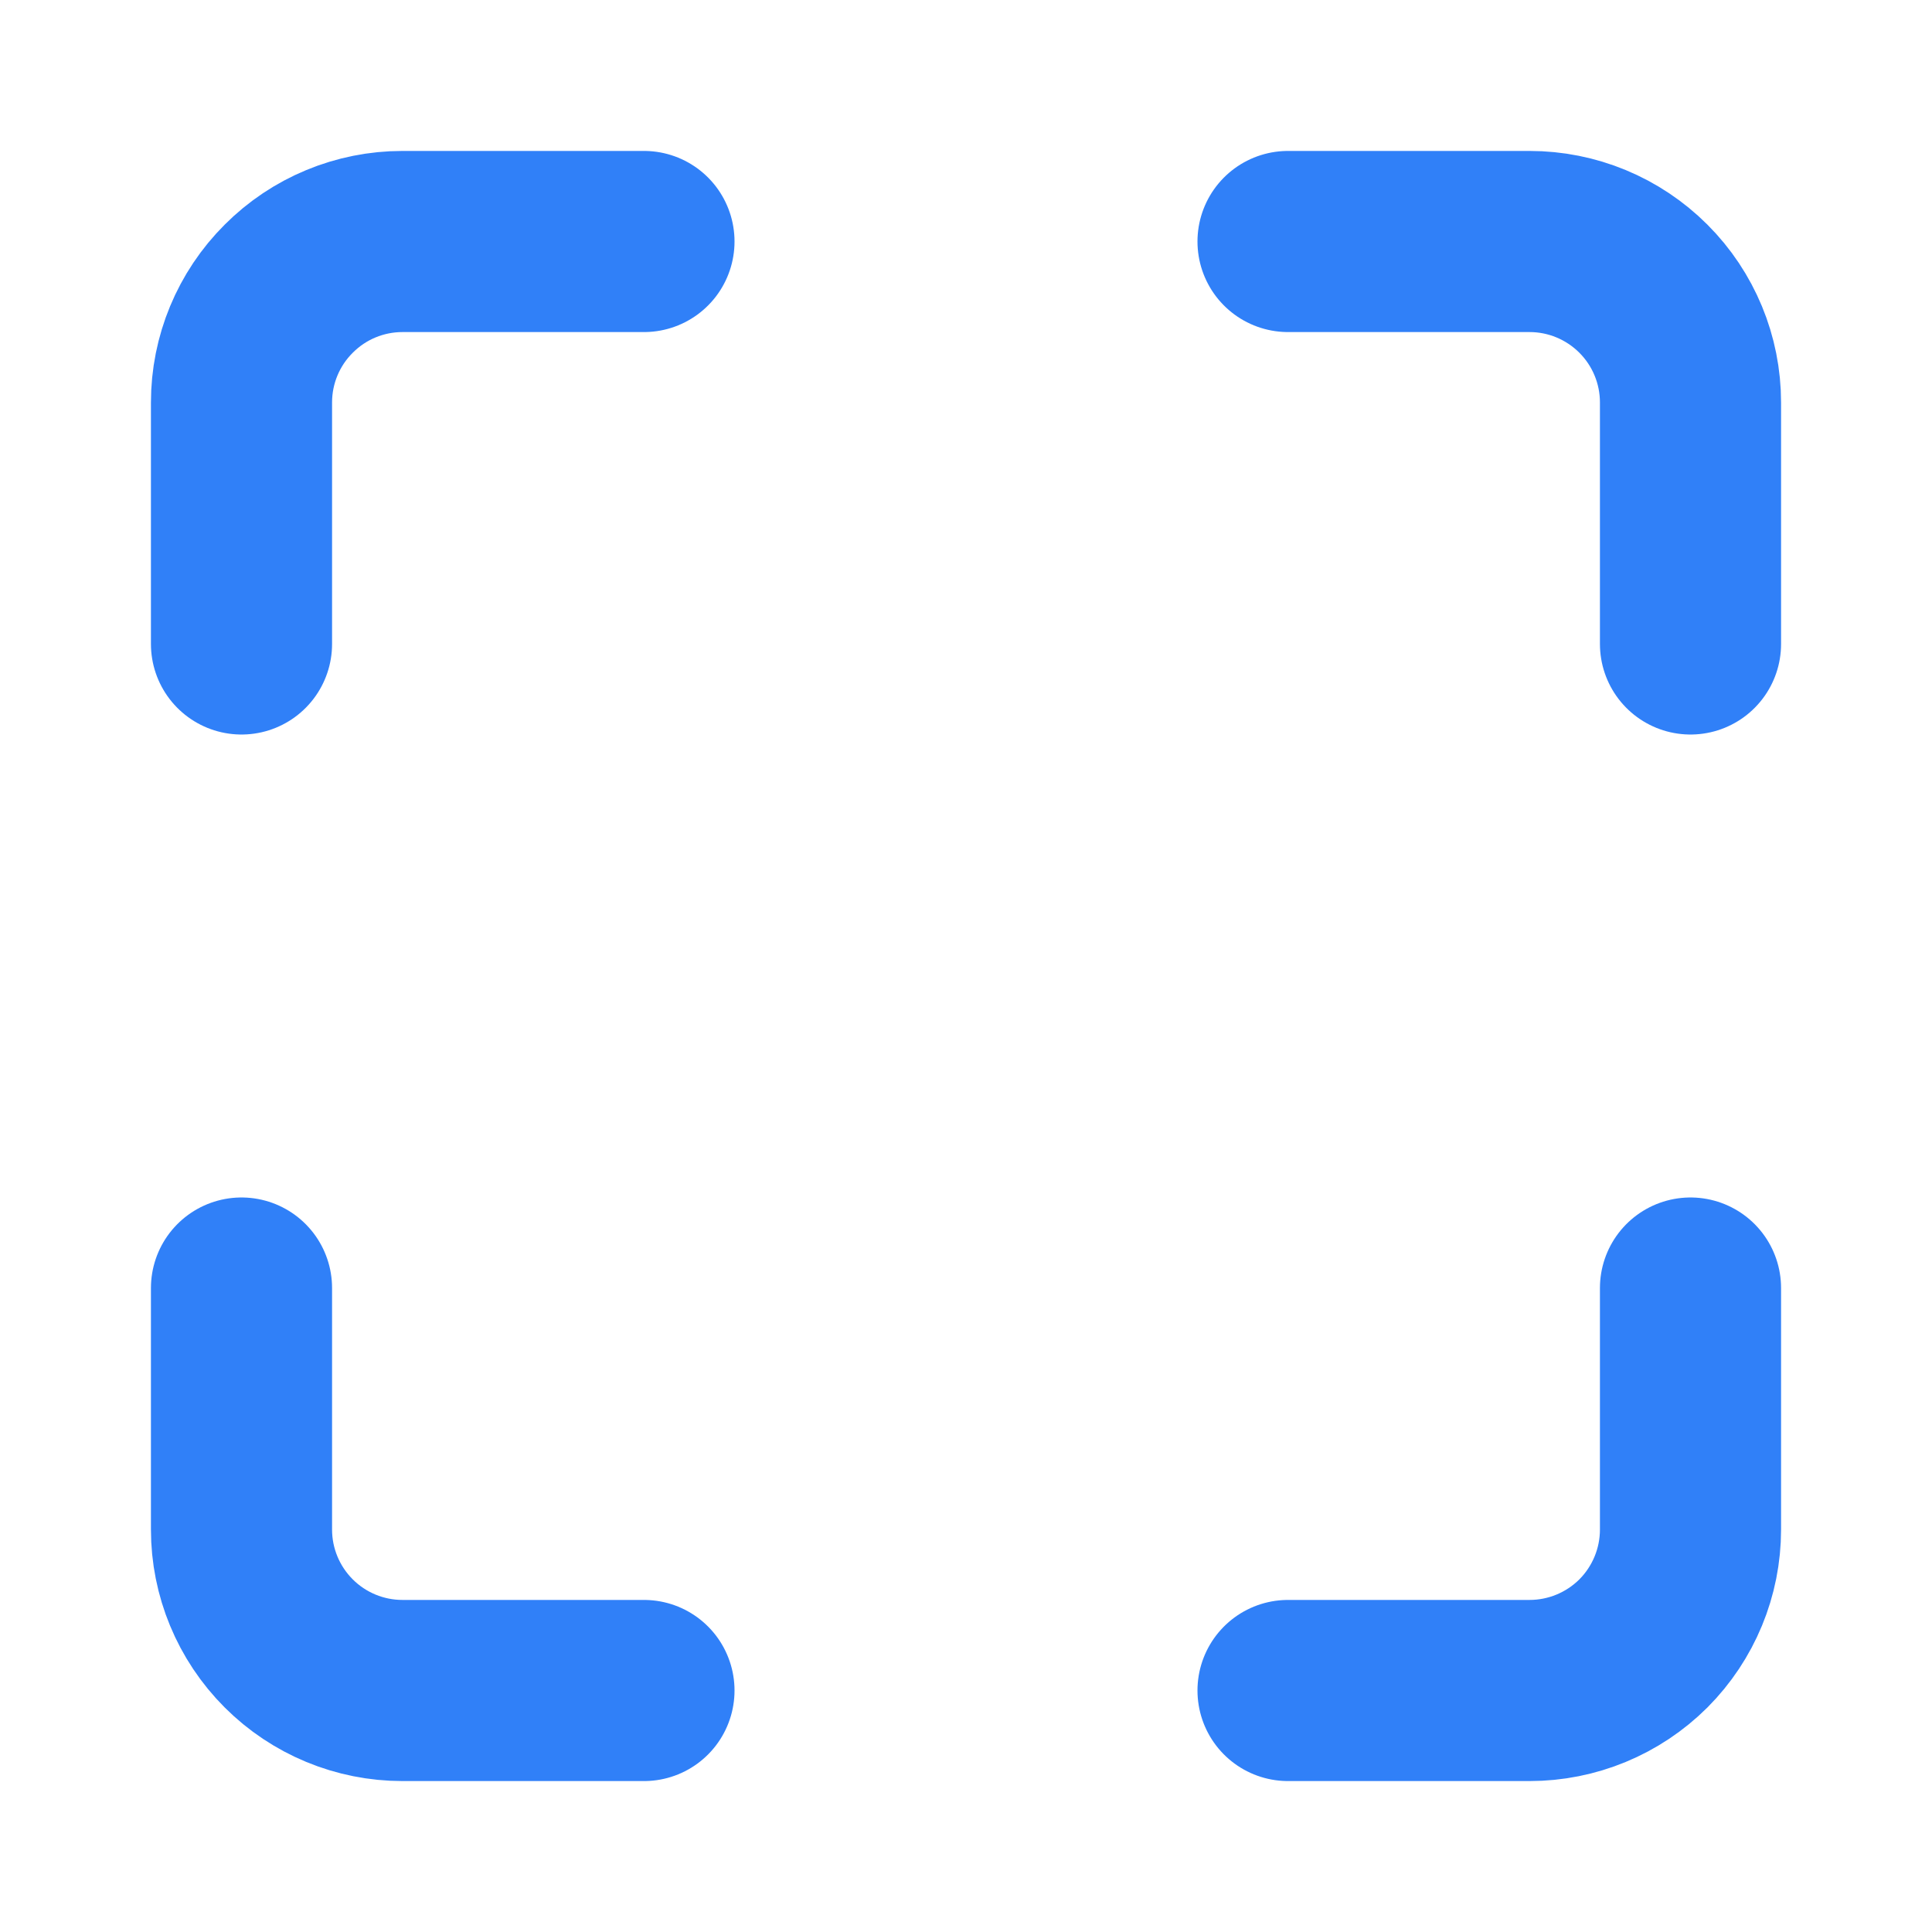
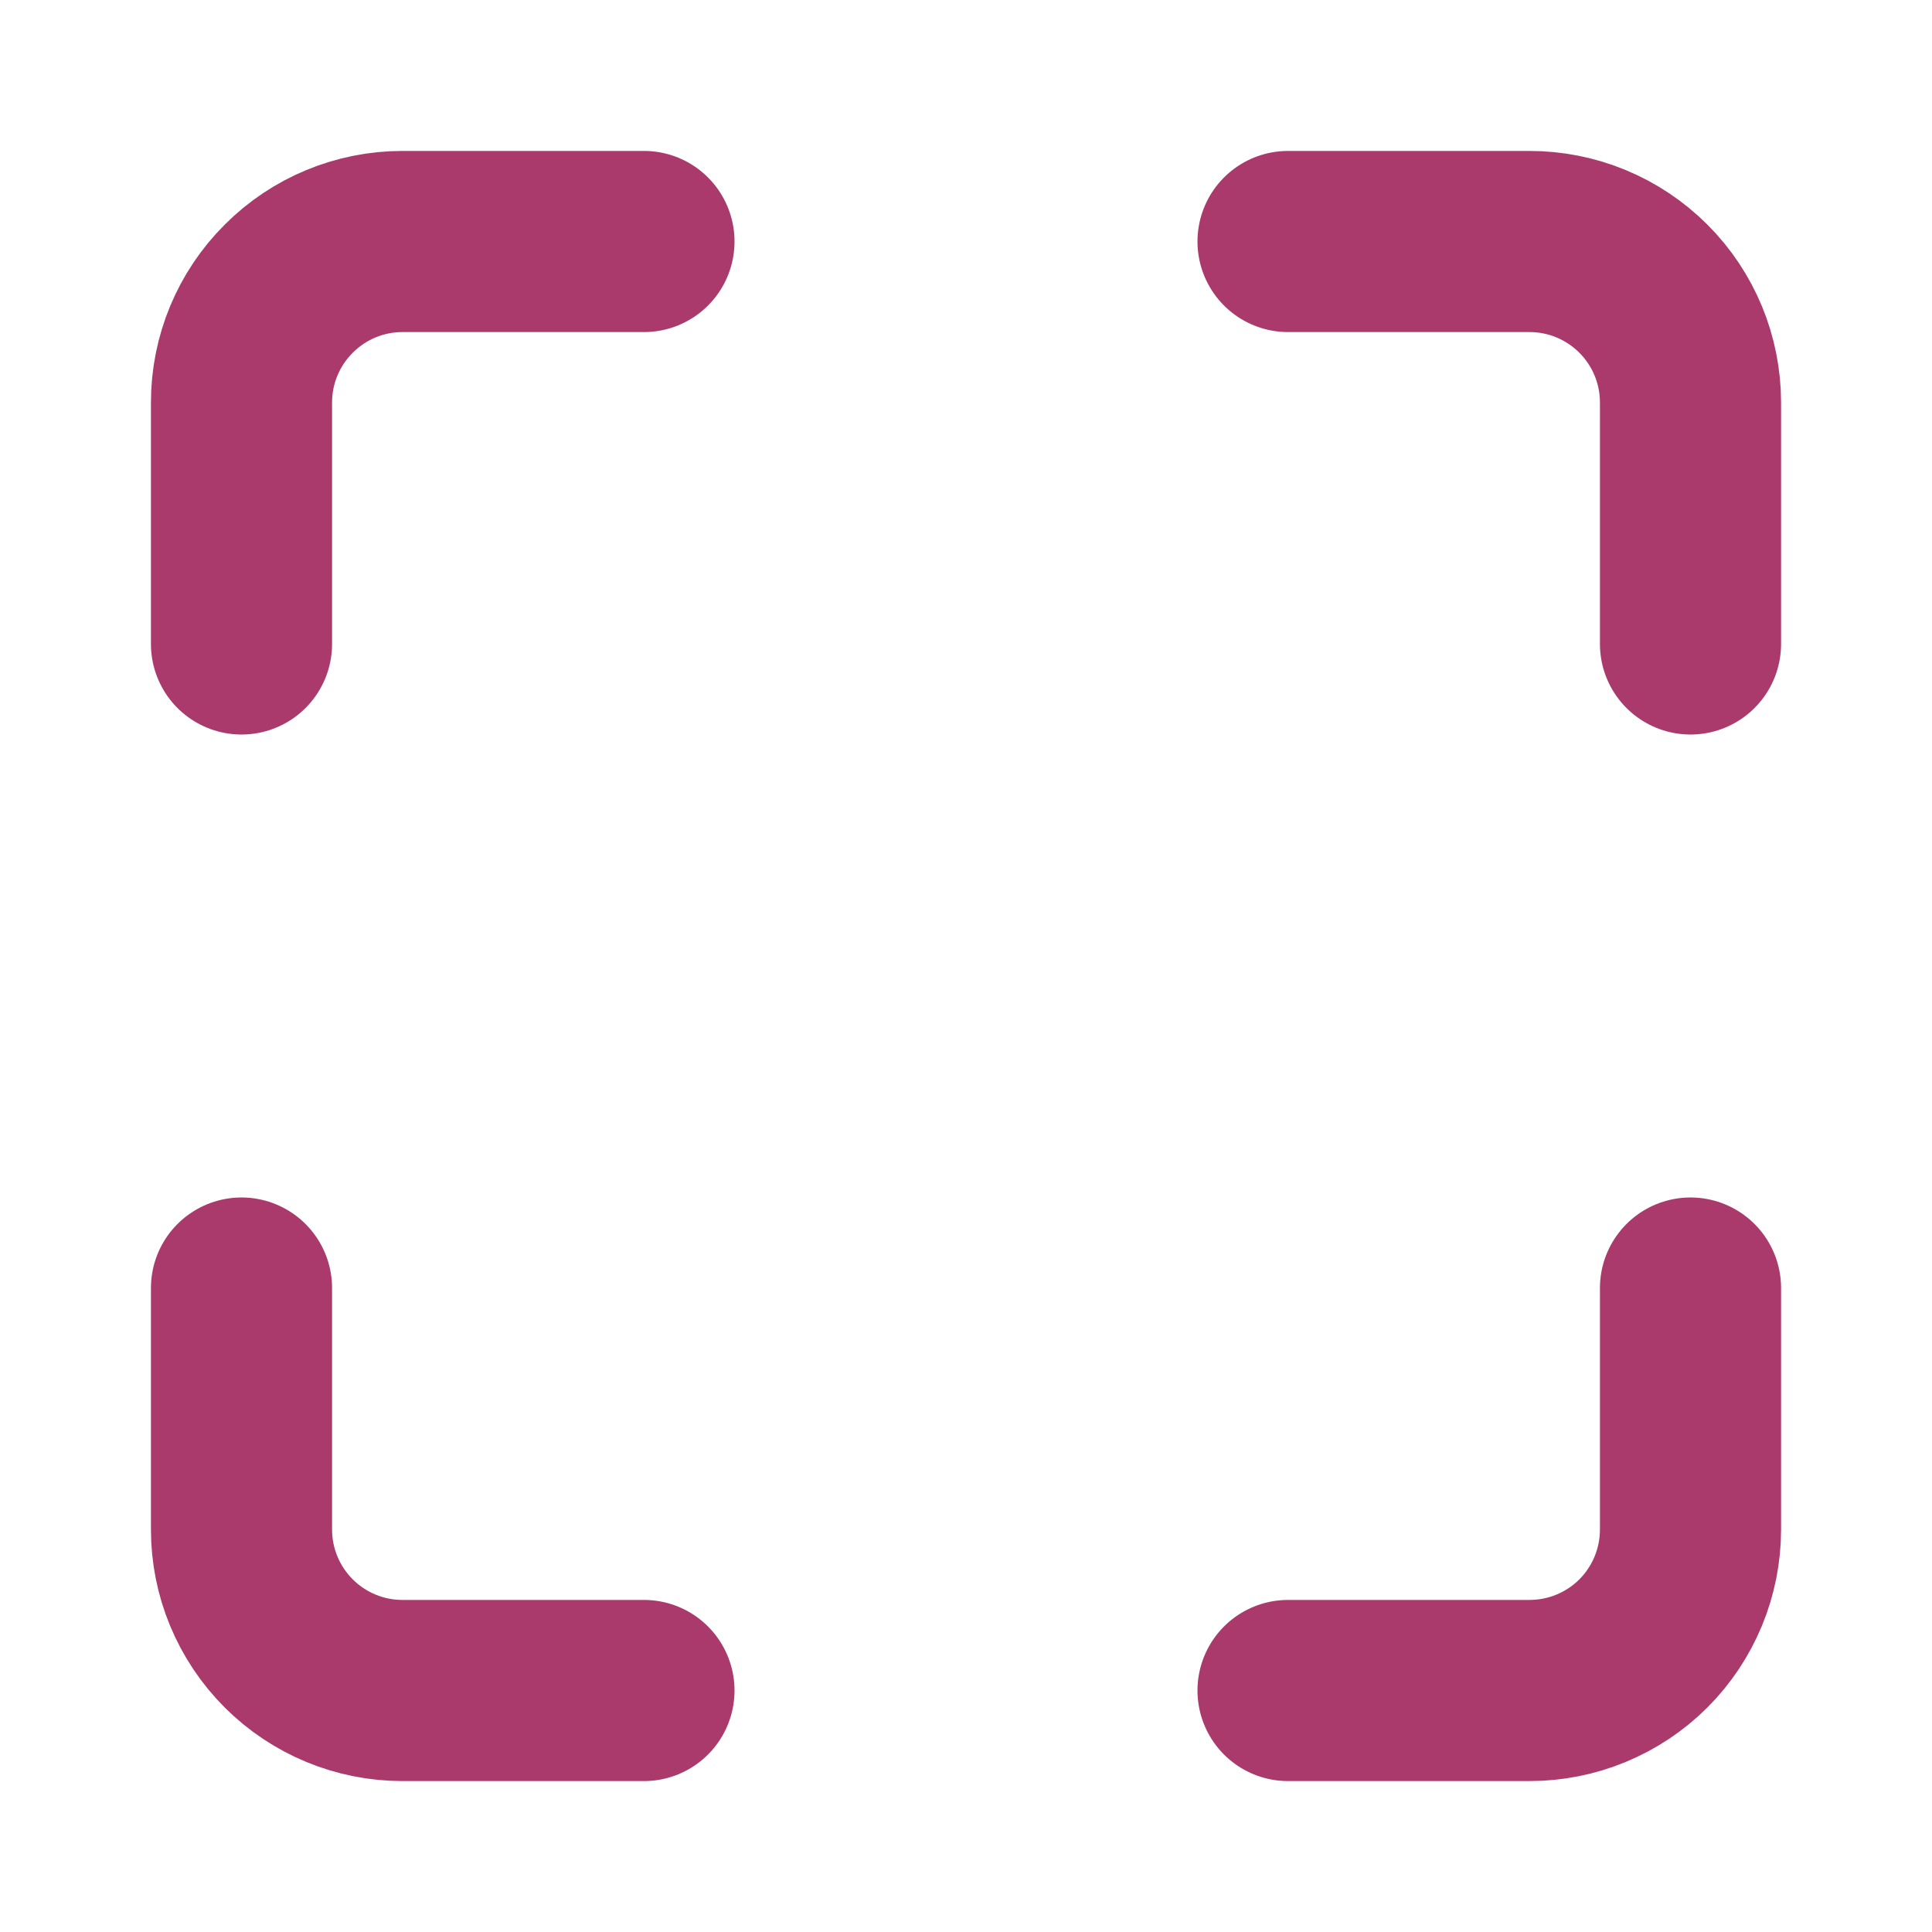
<svg xmlns="http://www.w3.org/2000/svg" width="16" height="16" viewBox="0 0 16 16" fill="none">
-   <path d="M5.333 2H3.333C2.98 2 2.641 2.14 2.391 2.391C2.14 2.641 2 2.98 2 3.333V5.333M14 5.333V3.333C14 2.98 13.86 2.641 13.61 2.391C13.359 2.14 13.02 2 12.667 2H10.667M10.667 14H12.667C13.02 14 13.359 13.86 13.61 13.61C13.86 13.359 14 13.02 14 12.667V10.667M2 10.667V12.667C2 13.02 2.14 13.359 2.391 13.61C2.641 13.86 2.98 14 3.333 14H5.333" stroke="#3080F8" stroke-width="1.5" stroke-linecap="round" stroke-linejoin="round" />
+   <path d="M5.333 2H3.333C2.98 2 2.641 2.14 2.391 2.391C2.14 2.641 2 2.98 2 3.333V5.333M14 5.333V3.333C14 2.98 13.86 2.641 13.61 2.391C13.359 2.14 13.02 2 12.667 2H10.667M10.667 14H12.667C13.02 14 13.359 13.86 13.61 13.61C13.86 13.359 14 13.02 14 12.667V10.667M2 10.667V12.667C2 13.02 2.14 13.359 2.391 13.61C2.641 13.86 2.98 14 3.333 14H5.333" stroke="#ab3a6c" stroke-width="1.5" stroke-linecap="round" stroke-linejoin="round" />
</svg>
